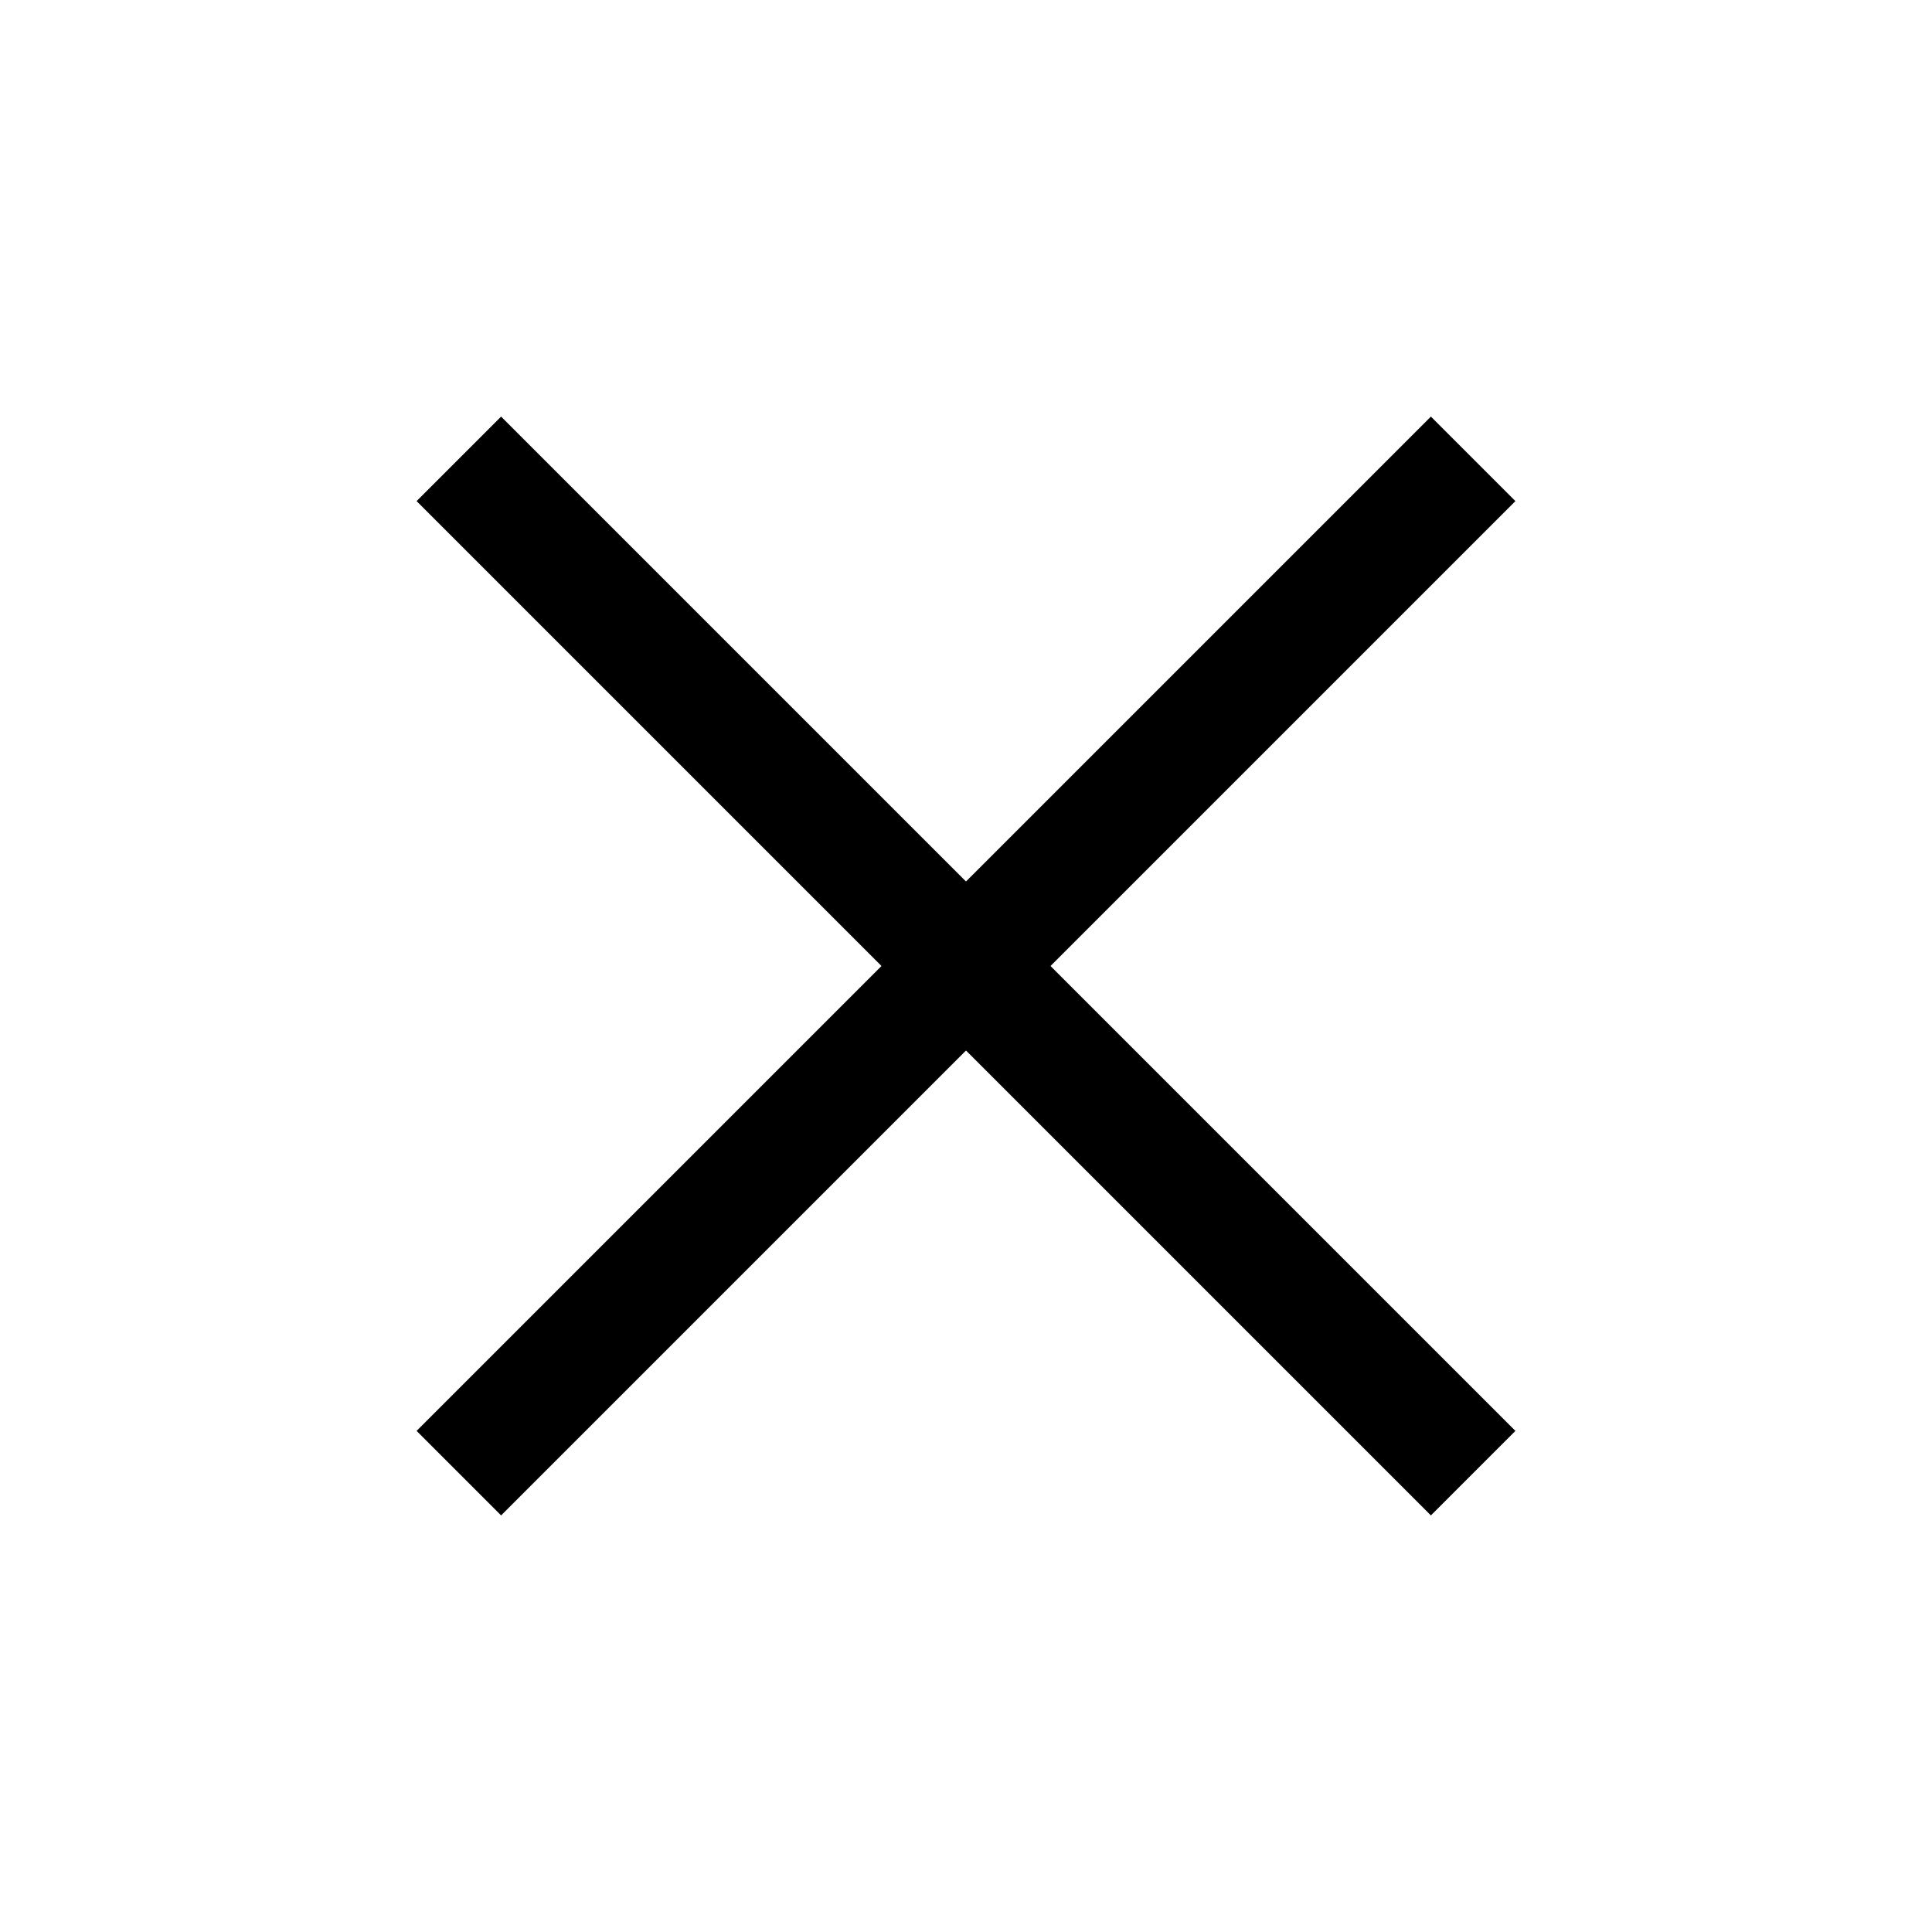
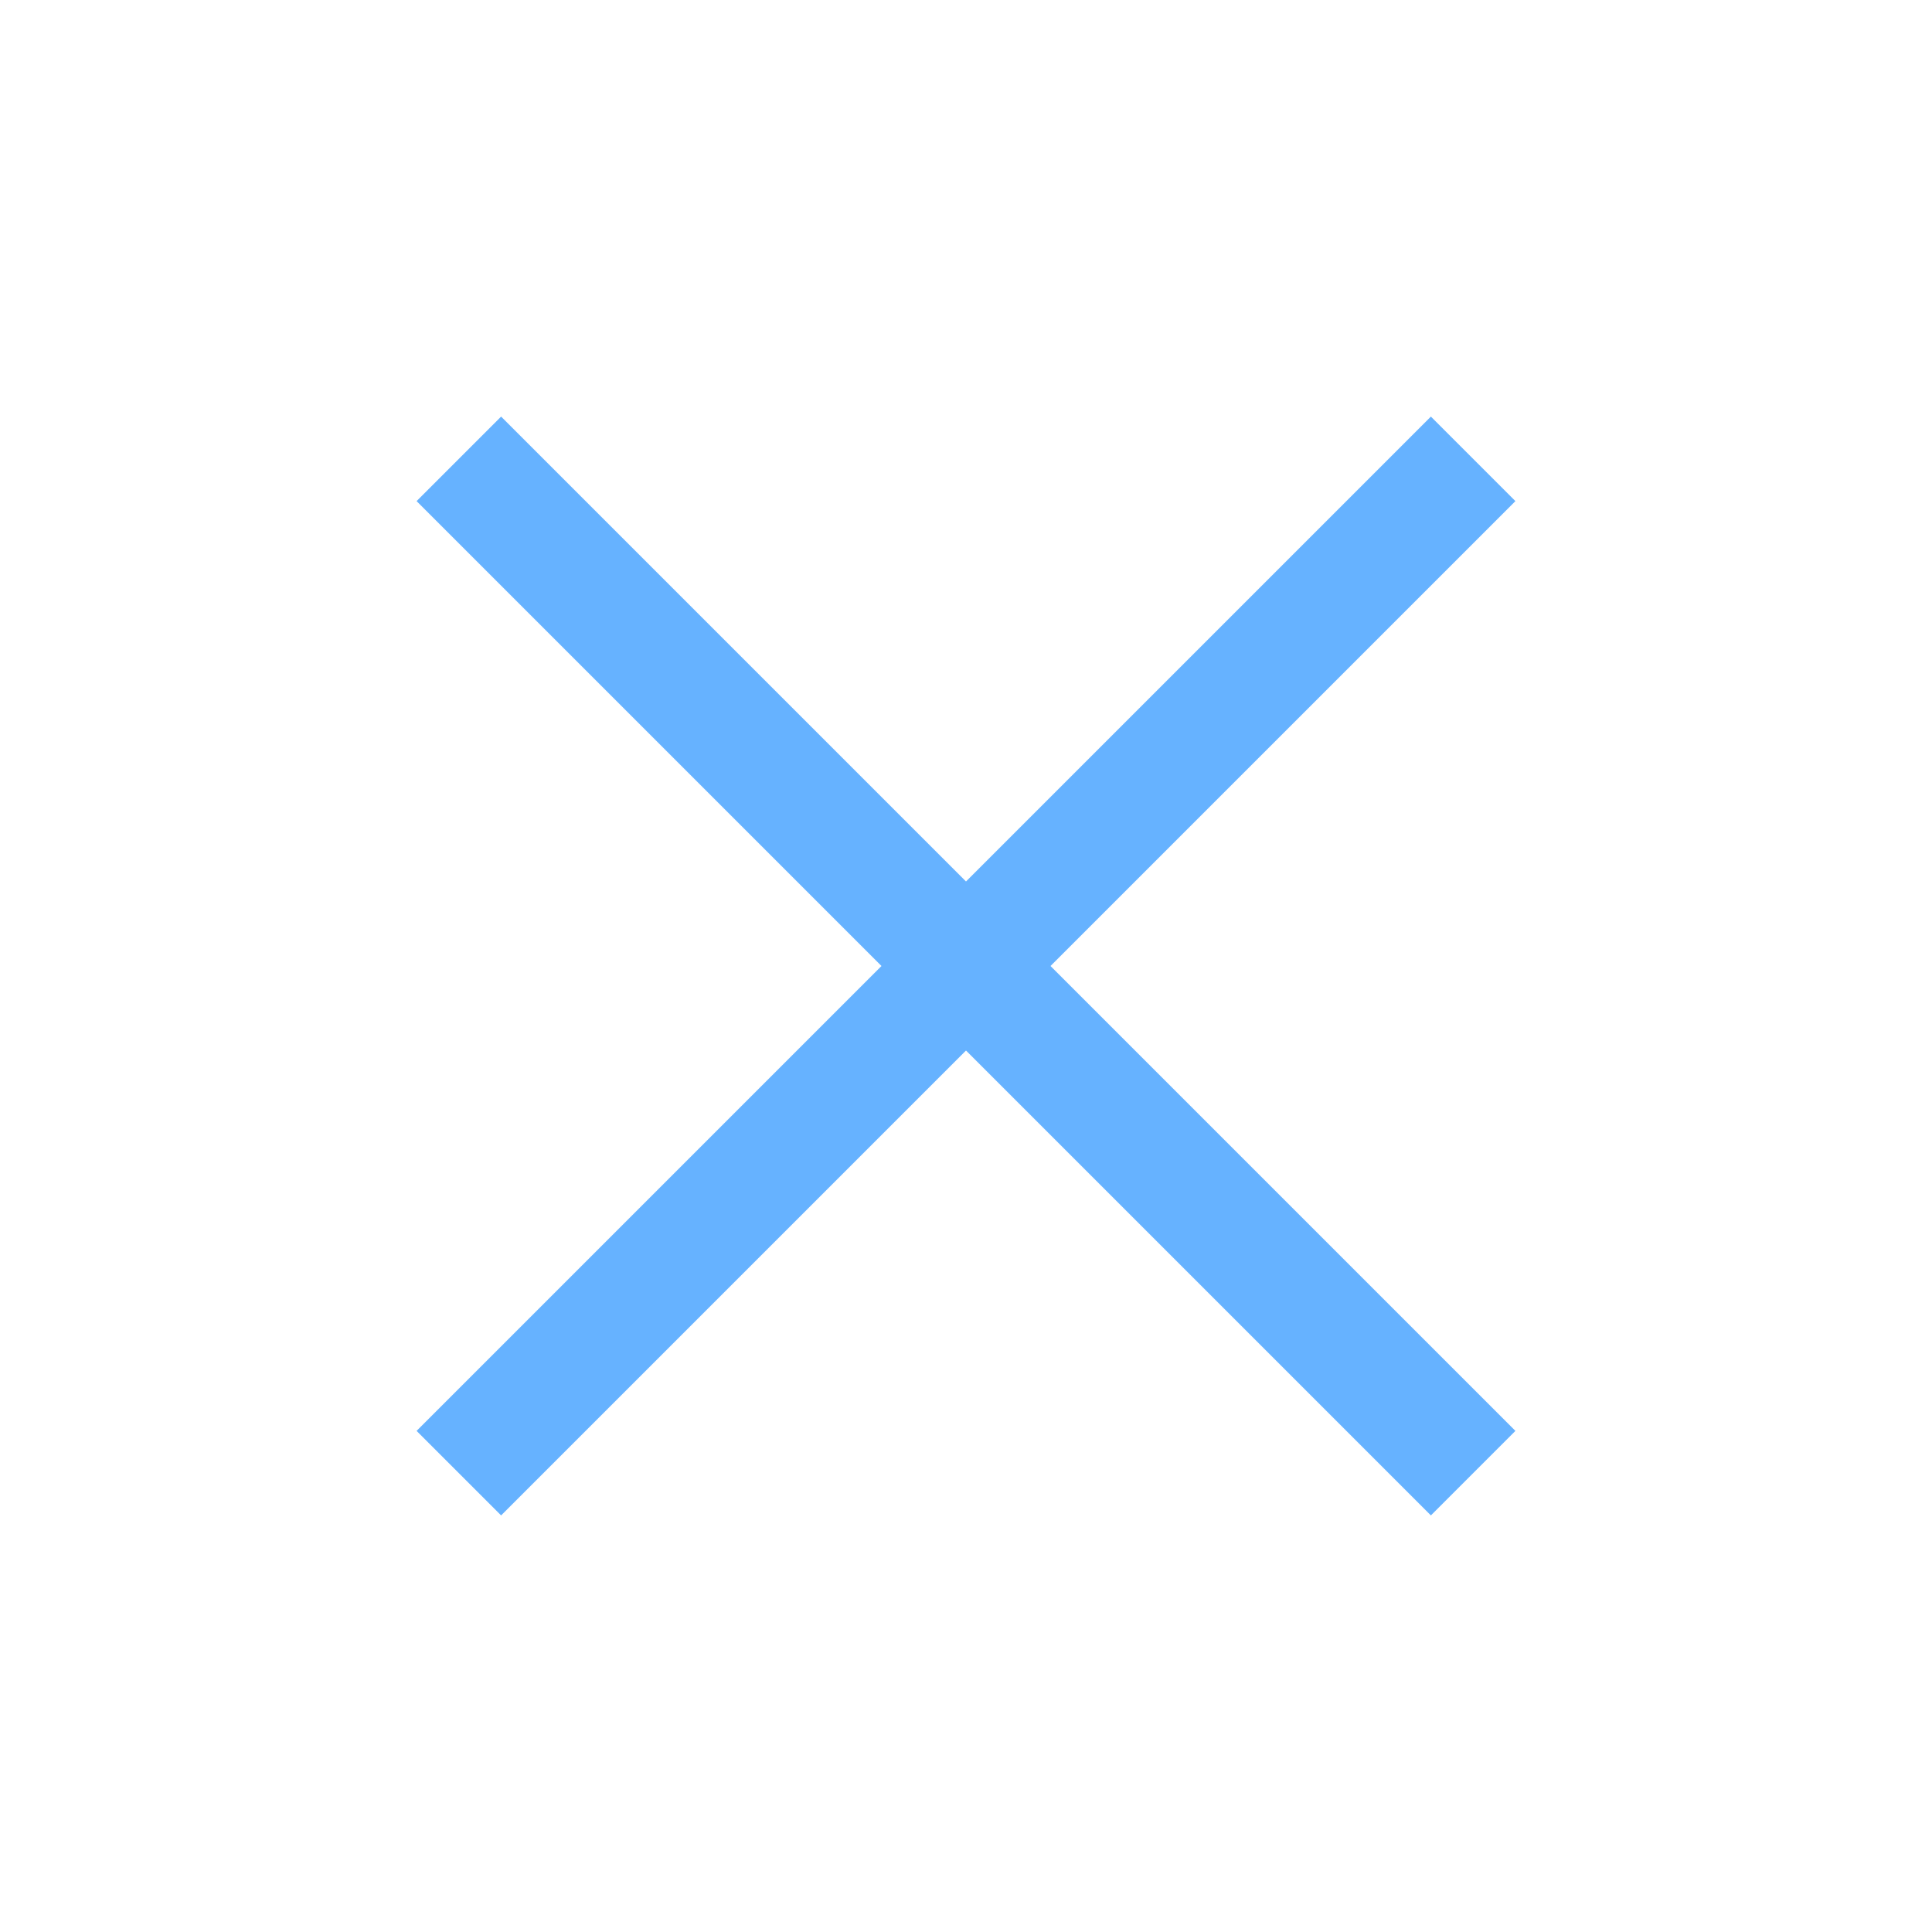
- <svg xmlns="http://www.w3.org/2000/svg" height="48" width="48" fill="black">
+ <svg xmlns="http://www.w3.org/2000/svg" height="48" width="48" fill="#66b2ff">
  <path d="m12.45 37.65-2.1-2.1L21.9 24 10.35 12.45l2.1-2.1L24 21.9l11.55-11.55 2.1 2.1L26.1 24l11.55 11.55-2.1 2.1L24 26.1Z" />
</svg>
